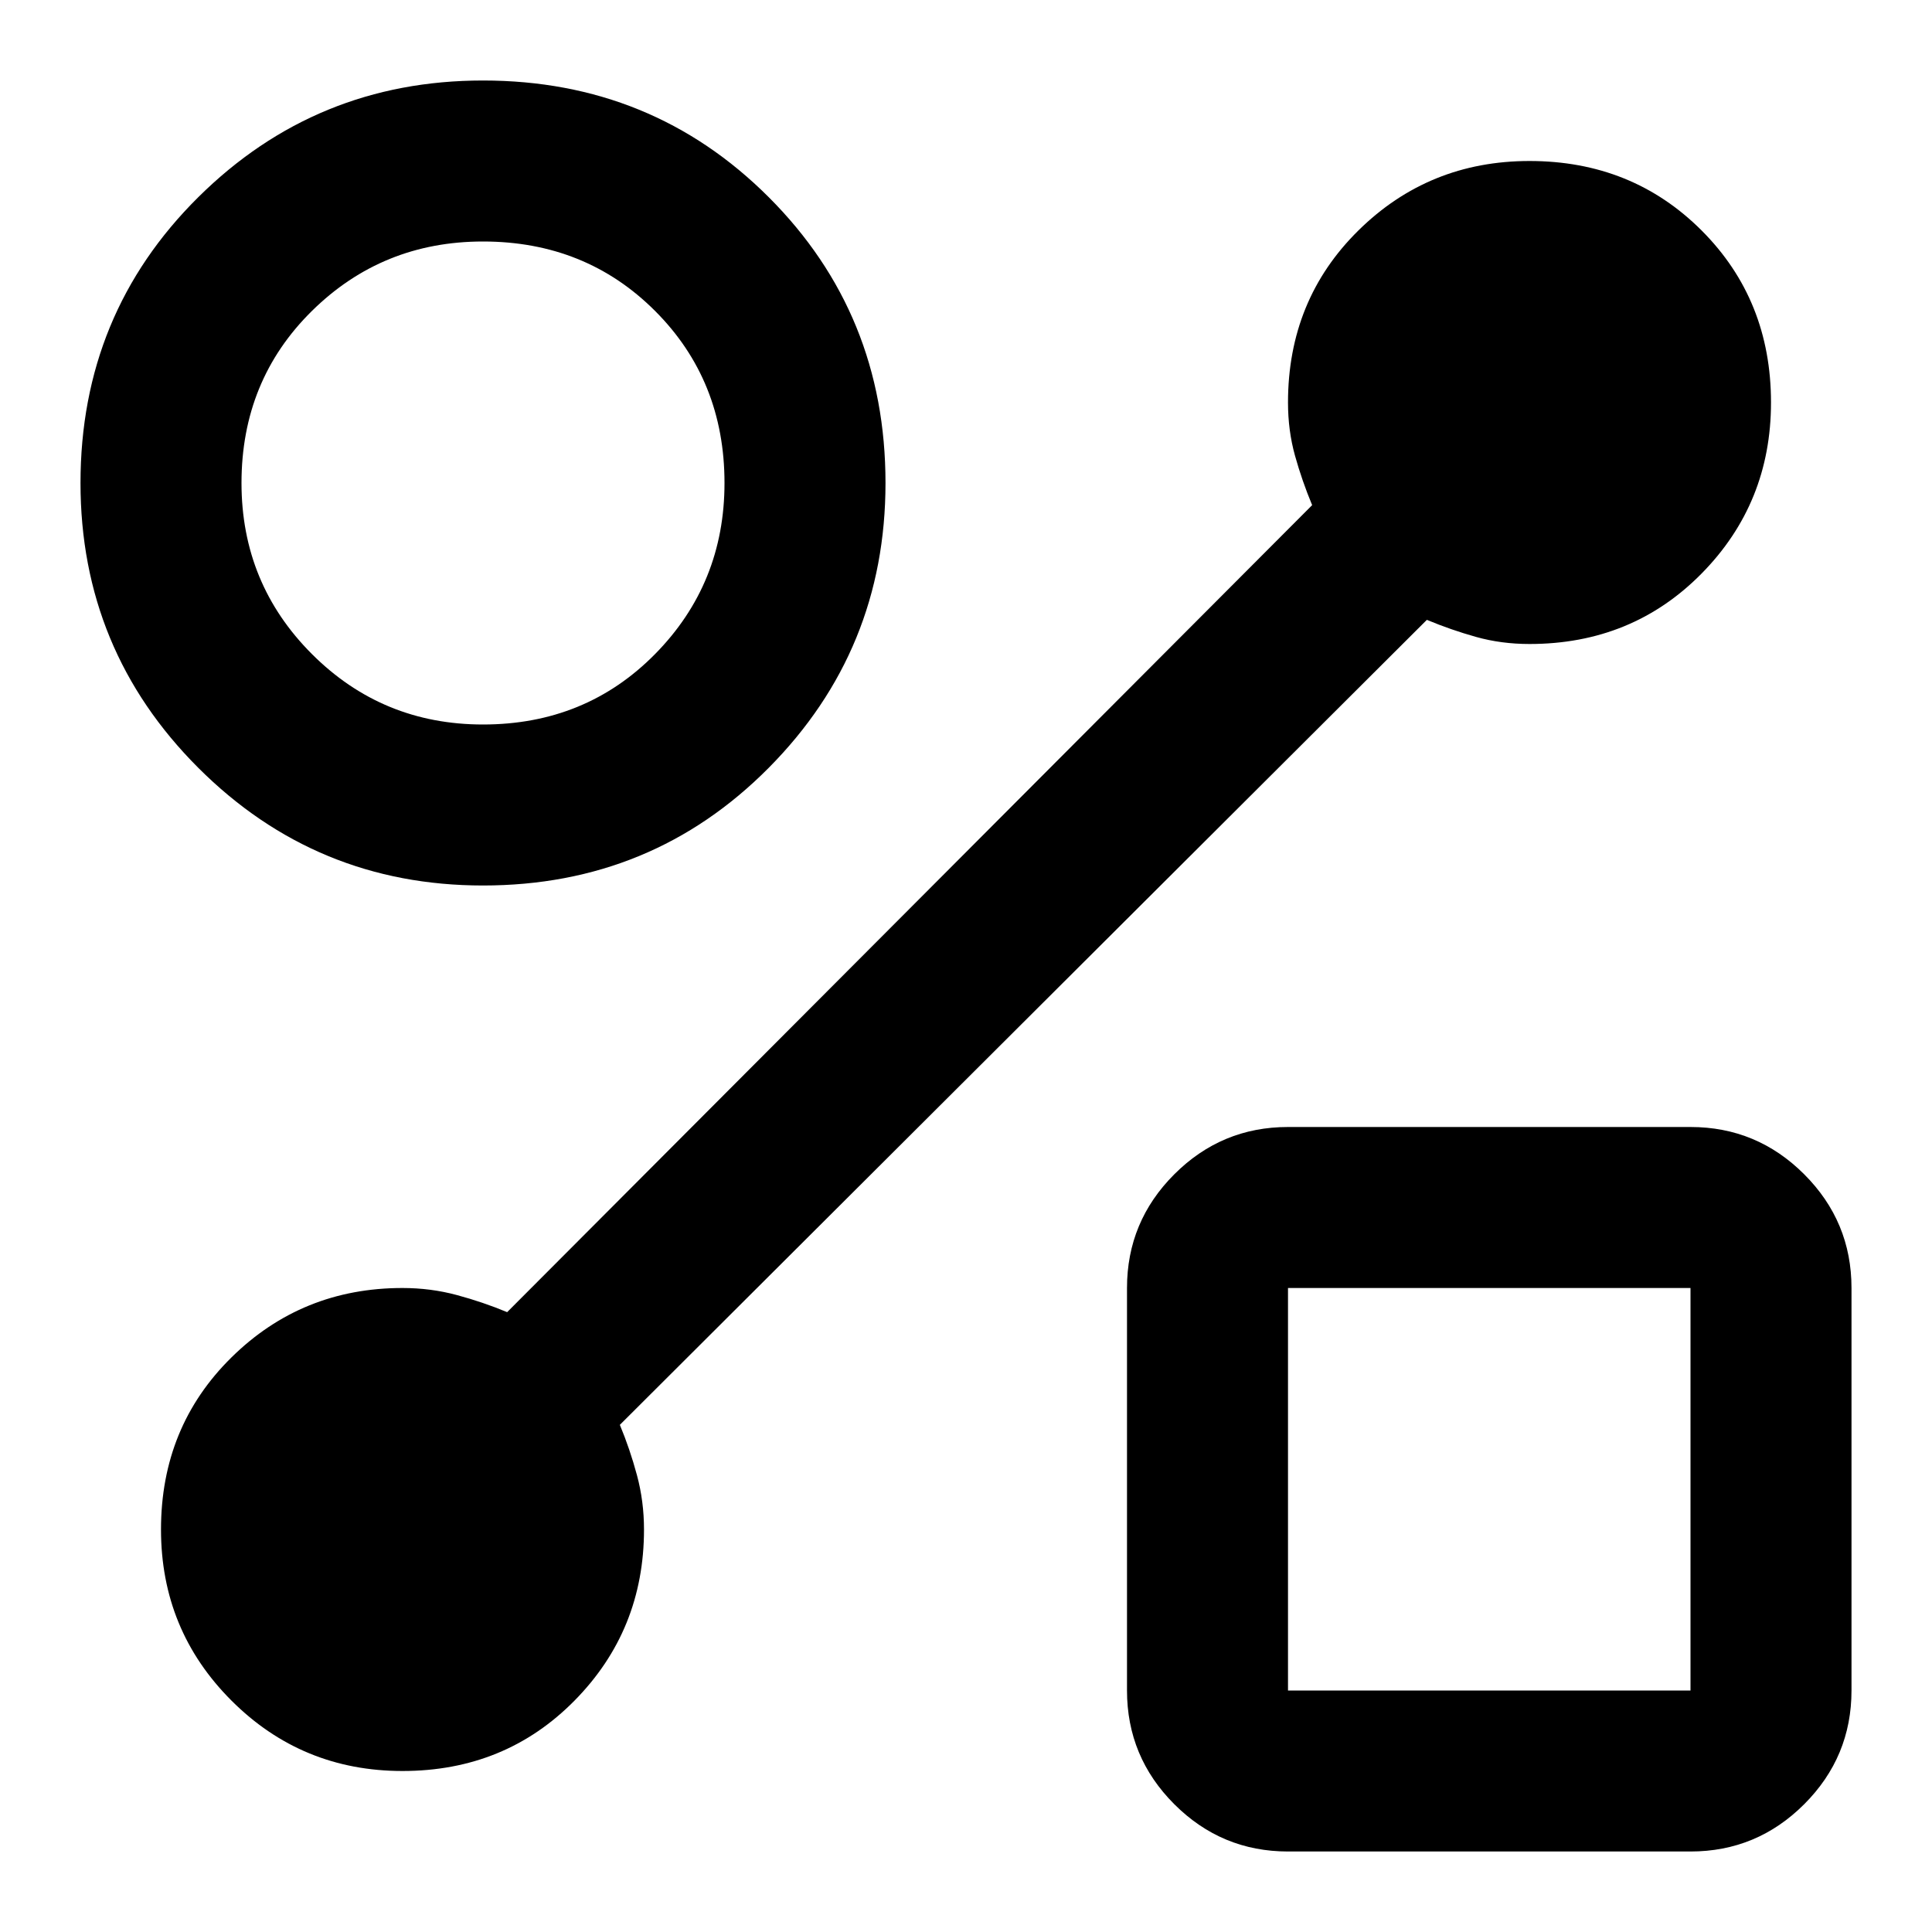
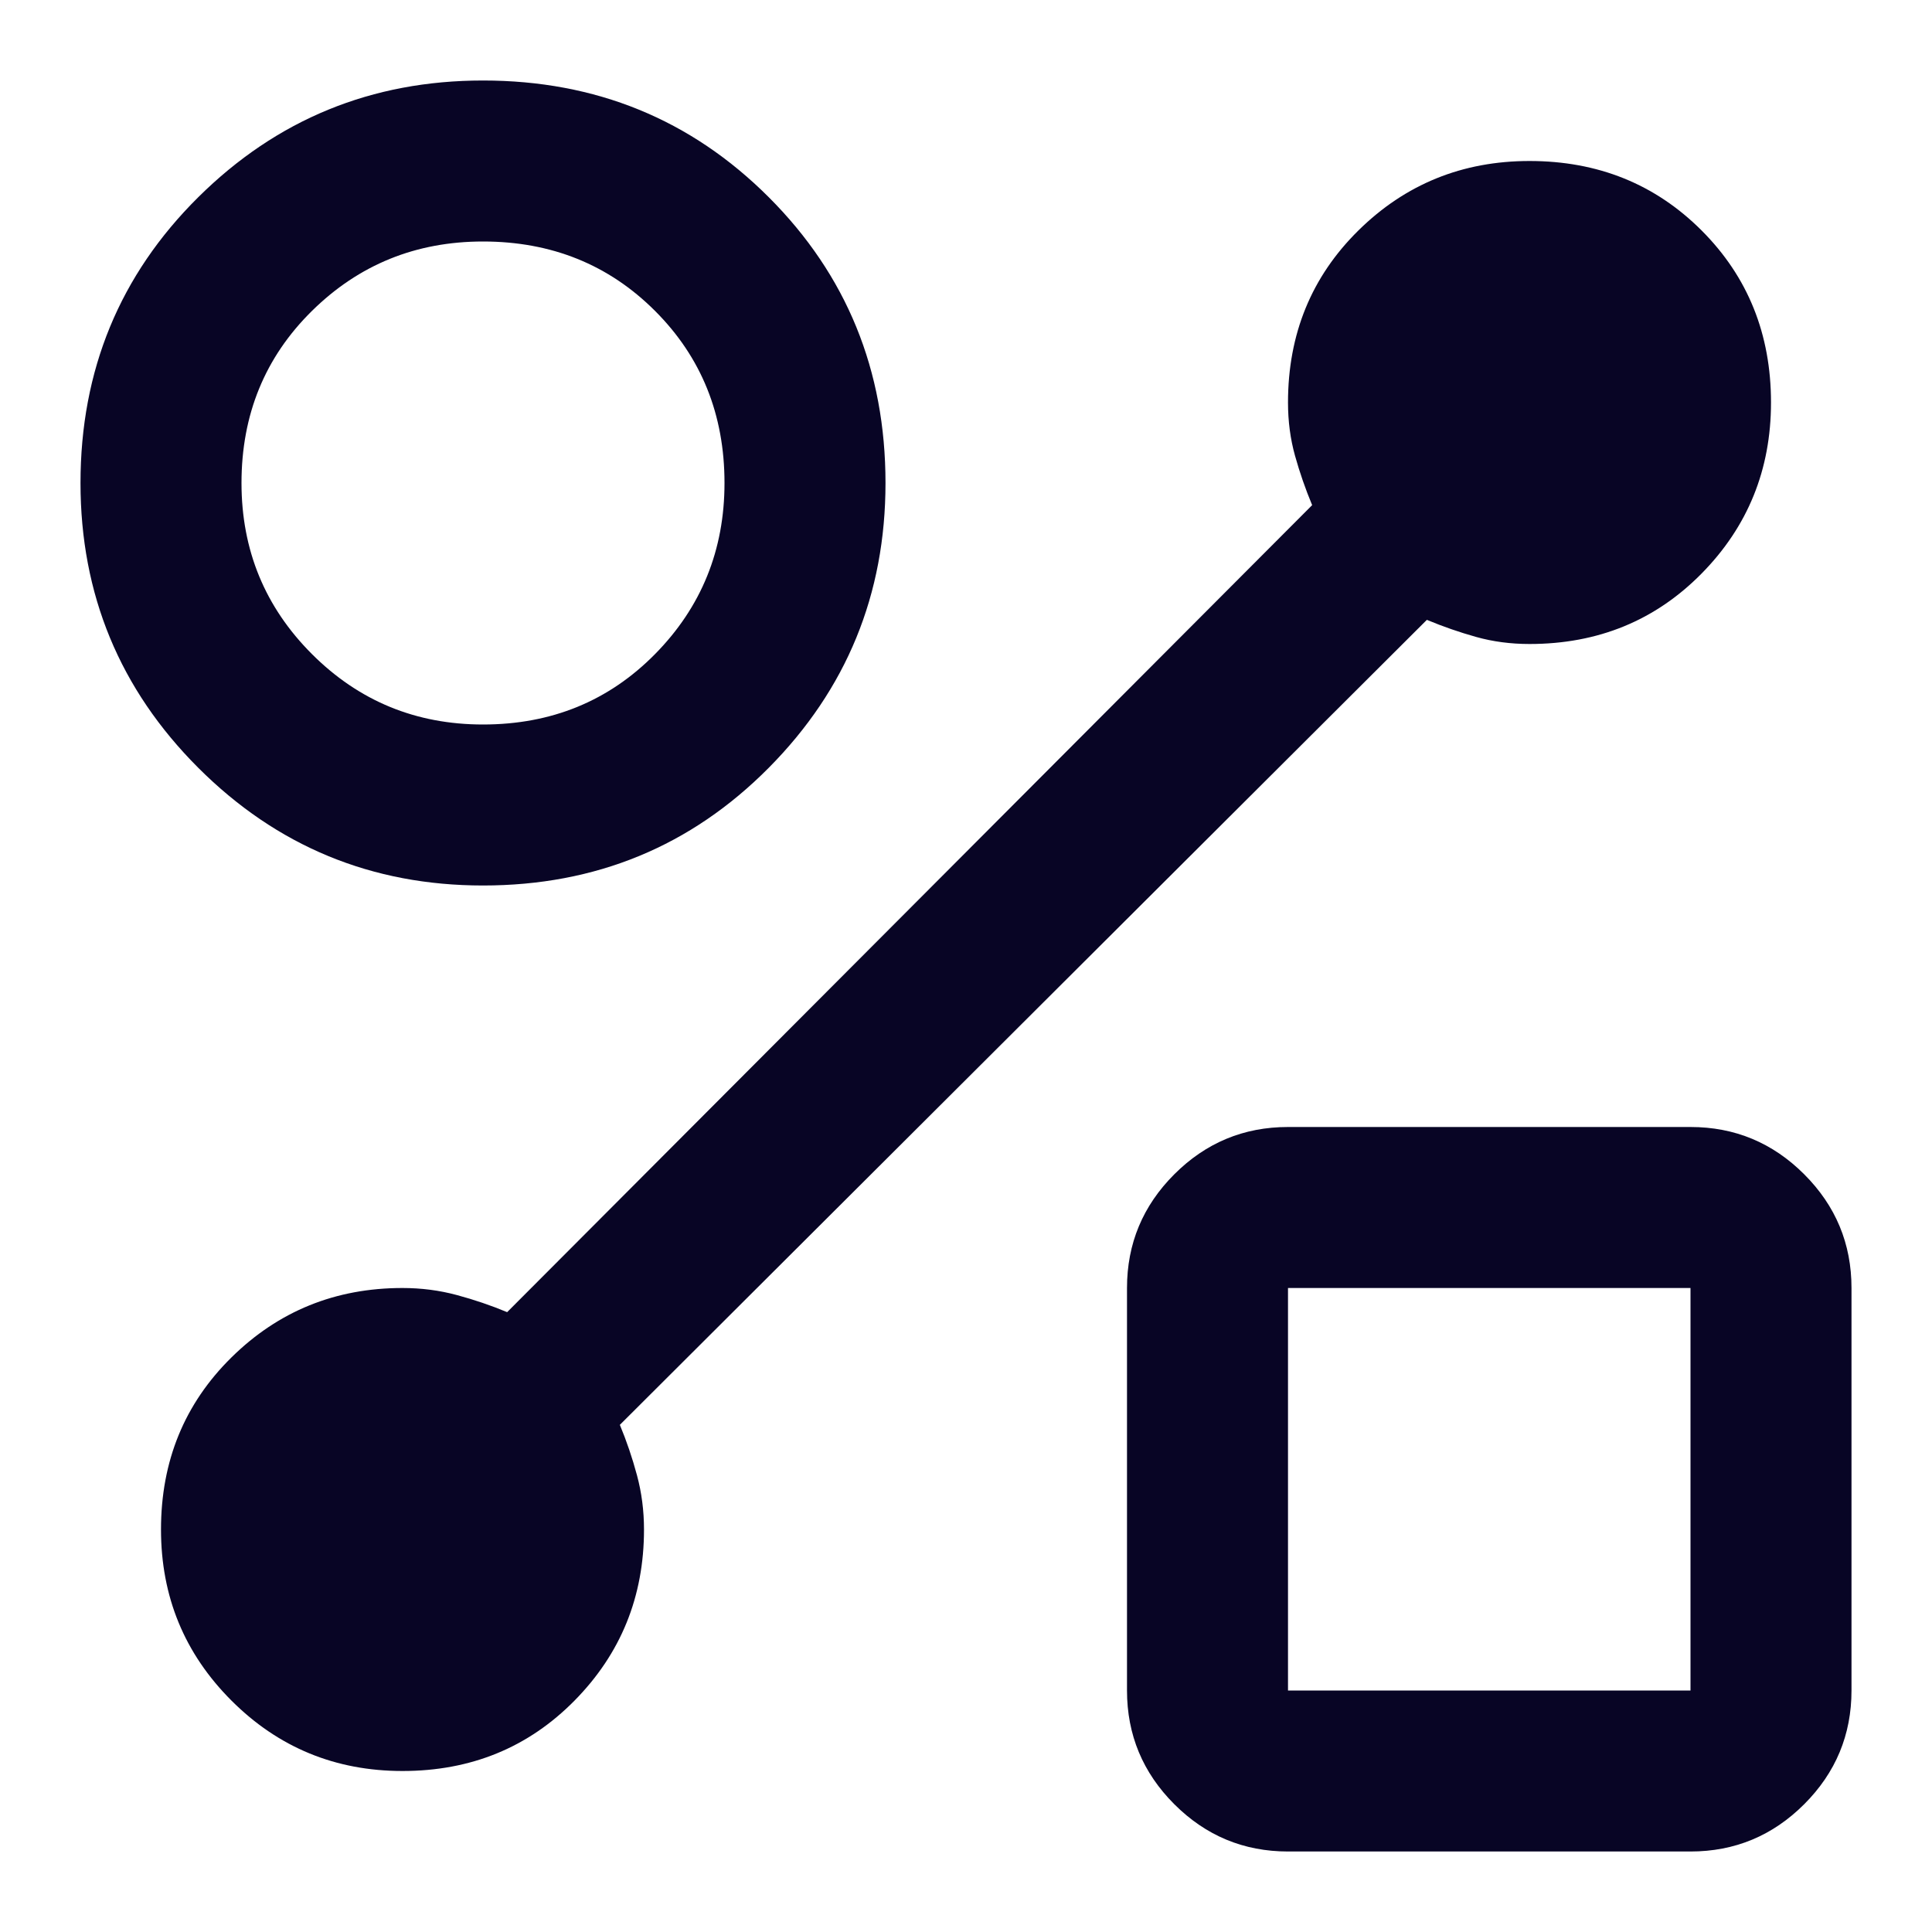
<svg xmlns="http://www.w3.org/2000/svg" height="24" viewBox="0 -960 960 960" width="24">
-   <path d="M240-520q-83 0-141.5-58.5T40-720q0-84 58.5-142T240-920q84 0 142 58t58 142q0 83-58 141.5T240-520Zm0-80q51 0 85.5-35t34.5-85q0-51-34.5-85.5T240-840q-50 0-85 34.5T120-720q0 50 35 85t85 35ZM640-40q-33 0-56.5-23.5T560-120v-200q0-33 23.5-56.5T640-400h200q33 0 56.5 23.5T920-320v200q0 33-23.5 56.5T840-40H640Zm0-80h200v-200H640v200Zm100-100ZM240-720Zm469 68L308-252q5 12 8.5 25t3.5 27q0 50-34.5 85T200-80q-50 0-85-35t-35-85q0-51 35-85.5t85-34.5q14 0 27 3.5t25 8.5l400-401q-5-12-8.5-24.5T640-760q0-51 35-85.5t85-34.5q51 0 85.5 34.5T880-760q0 50-34.5 85T760-640q-14 0-26.5-3.5T709-652Z" />
+   <path d="M240-520q-83 0-141.5-58.5T40-720q0-84 58.5-142T240-920q84 0 142 58t58 142q0 83-58 141.5T240-520Zm0-80q51 0 85.5-35t34.5-85q0-51-34.5-85.5T240-840q-50 0-85 34.5T120-720q0 50 35 85t85 35ZM640-40q-33 0-56.5-23.5T560-120v-200q0-33 23.5-56.5T640-400h200q33 0 56.5 23.5T920-320v200q0 33-23.5 56.5T840-40H640Zm0-80h200v-200H640v200Zm100-100ZM240-720Zm469 68L308-252q5 12 8.5 25t3.5 27q0 50-34.5 85T200-80q-50 0-85-35t-35-85q0-51 35-85.5t85-34.5q14 0 27 3.5t25 8.5l400-401q-5-12-8.5-24.5T640-760q0-51 35-85.5t85-34.5q51 0 85.5 34.5T880-760q0 50-34.5 85T760-640q-14 0-26.5-3.5T709-652Z" fill="#080525" />
</svg>
